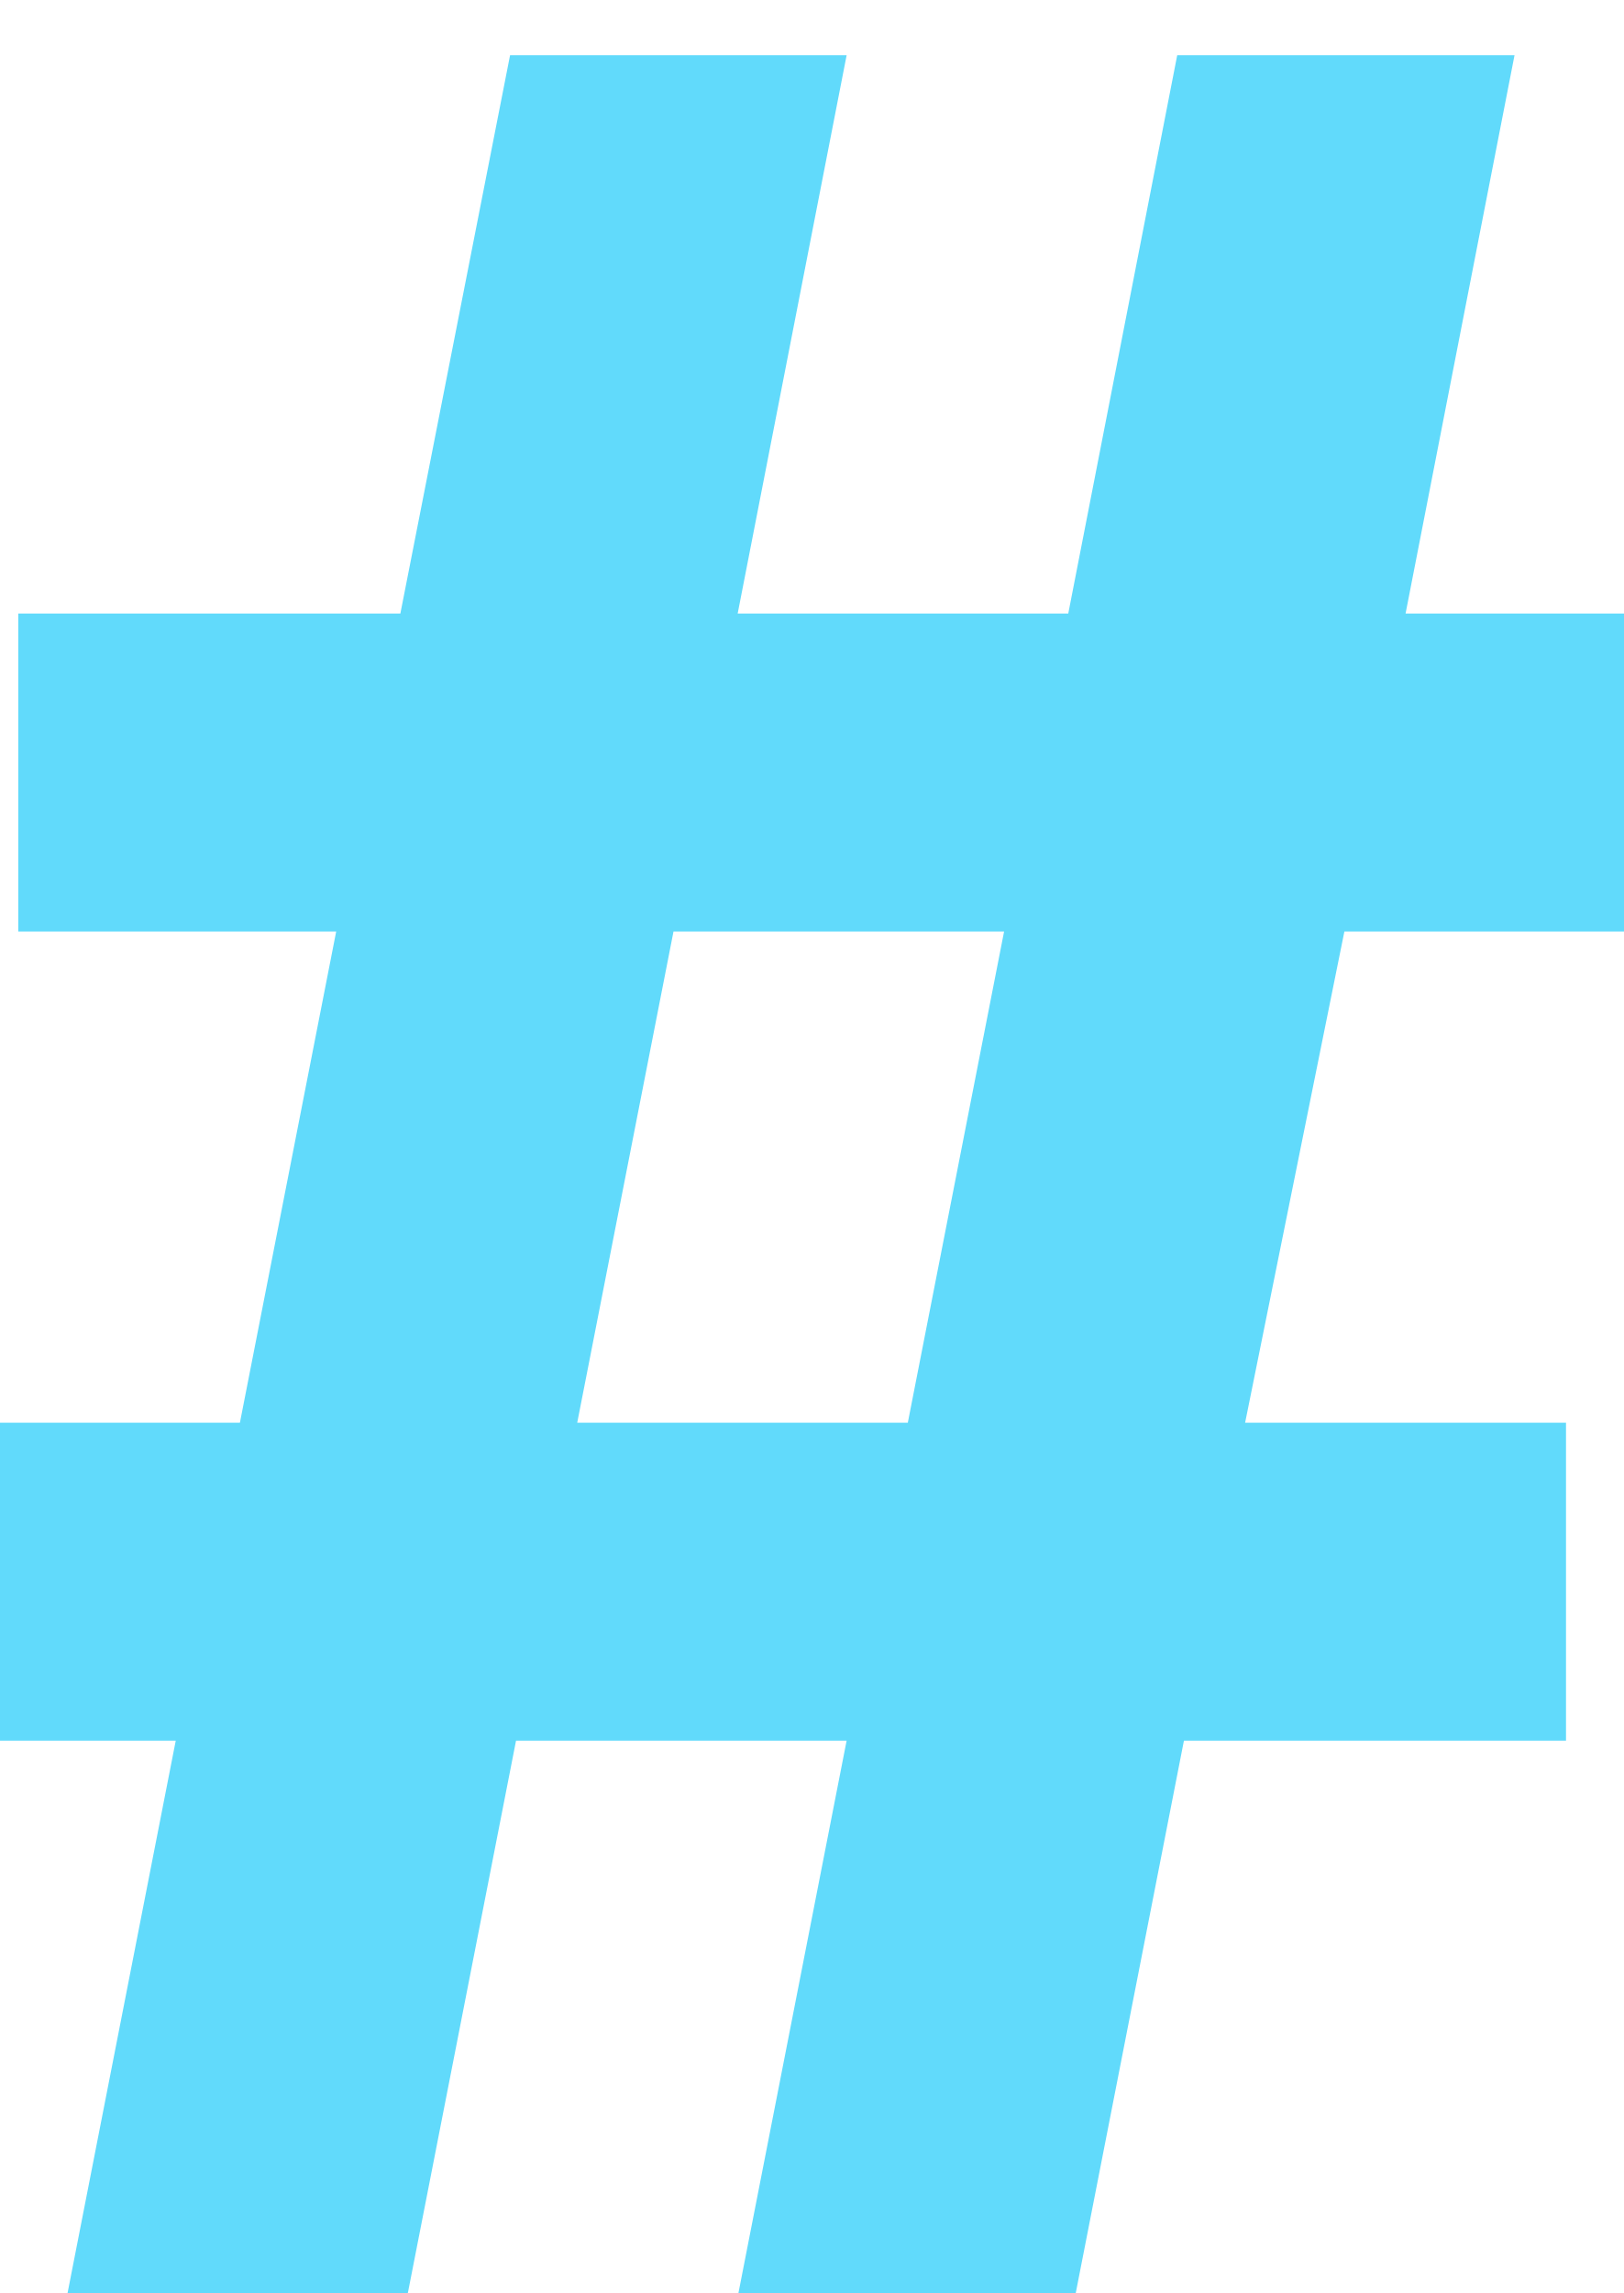
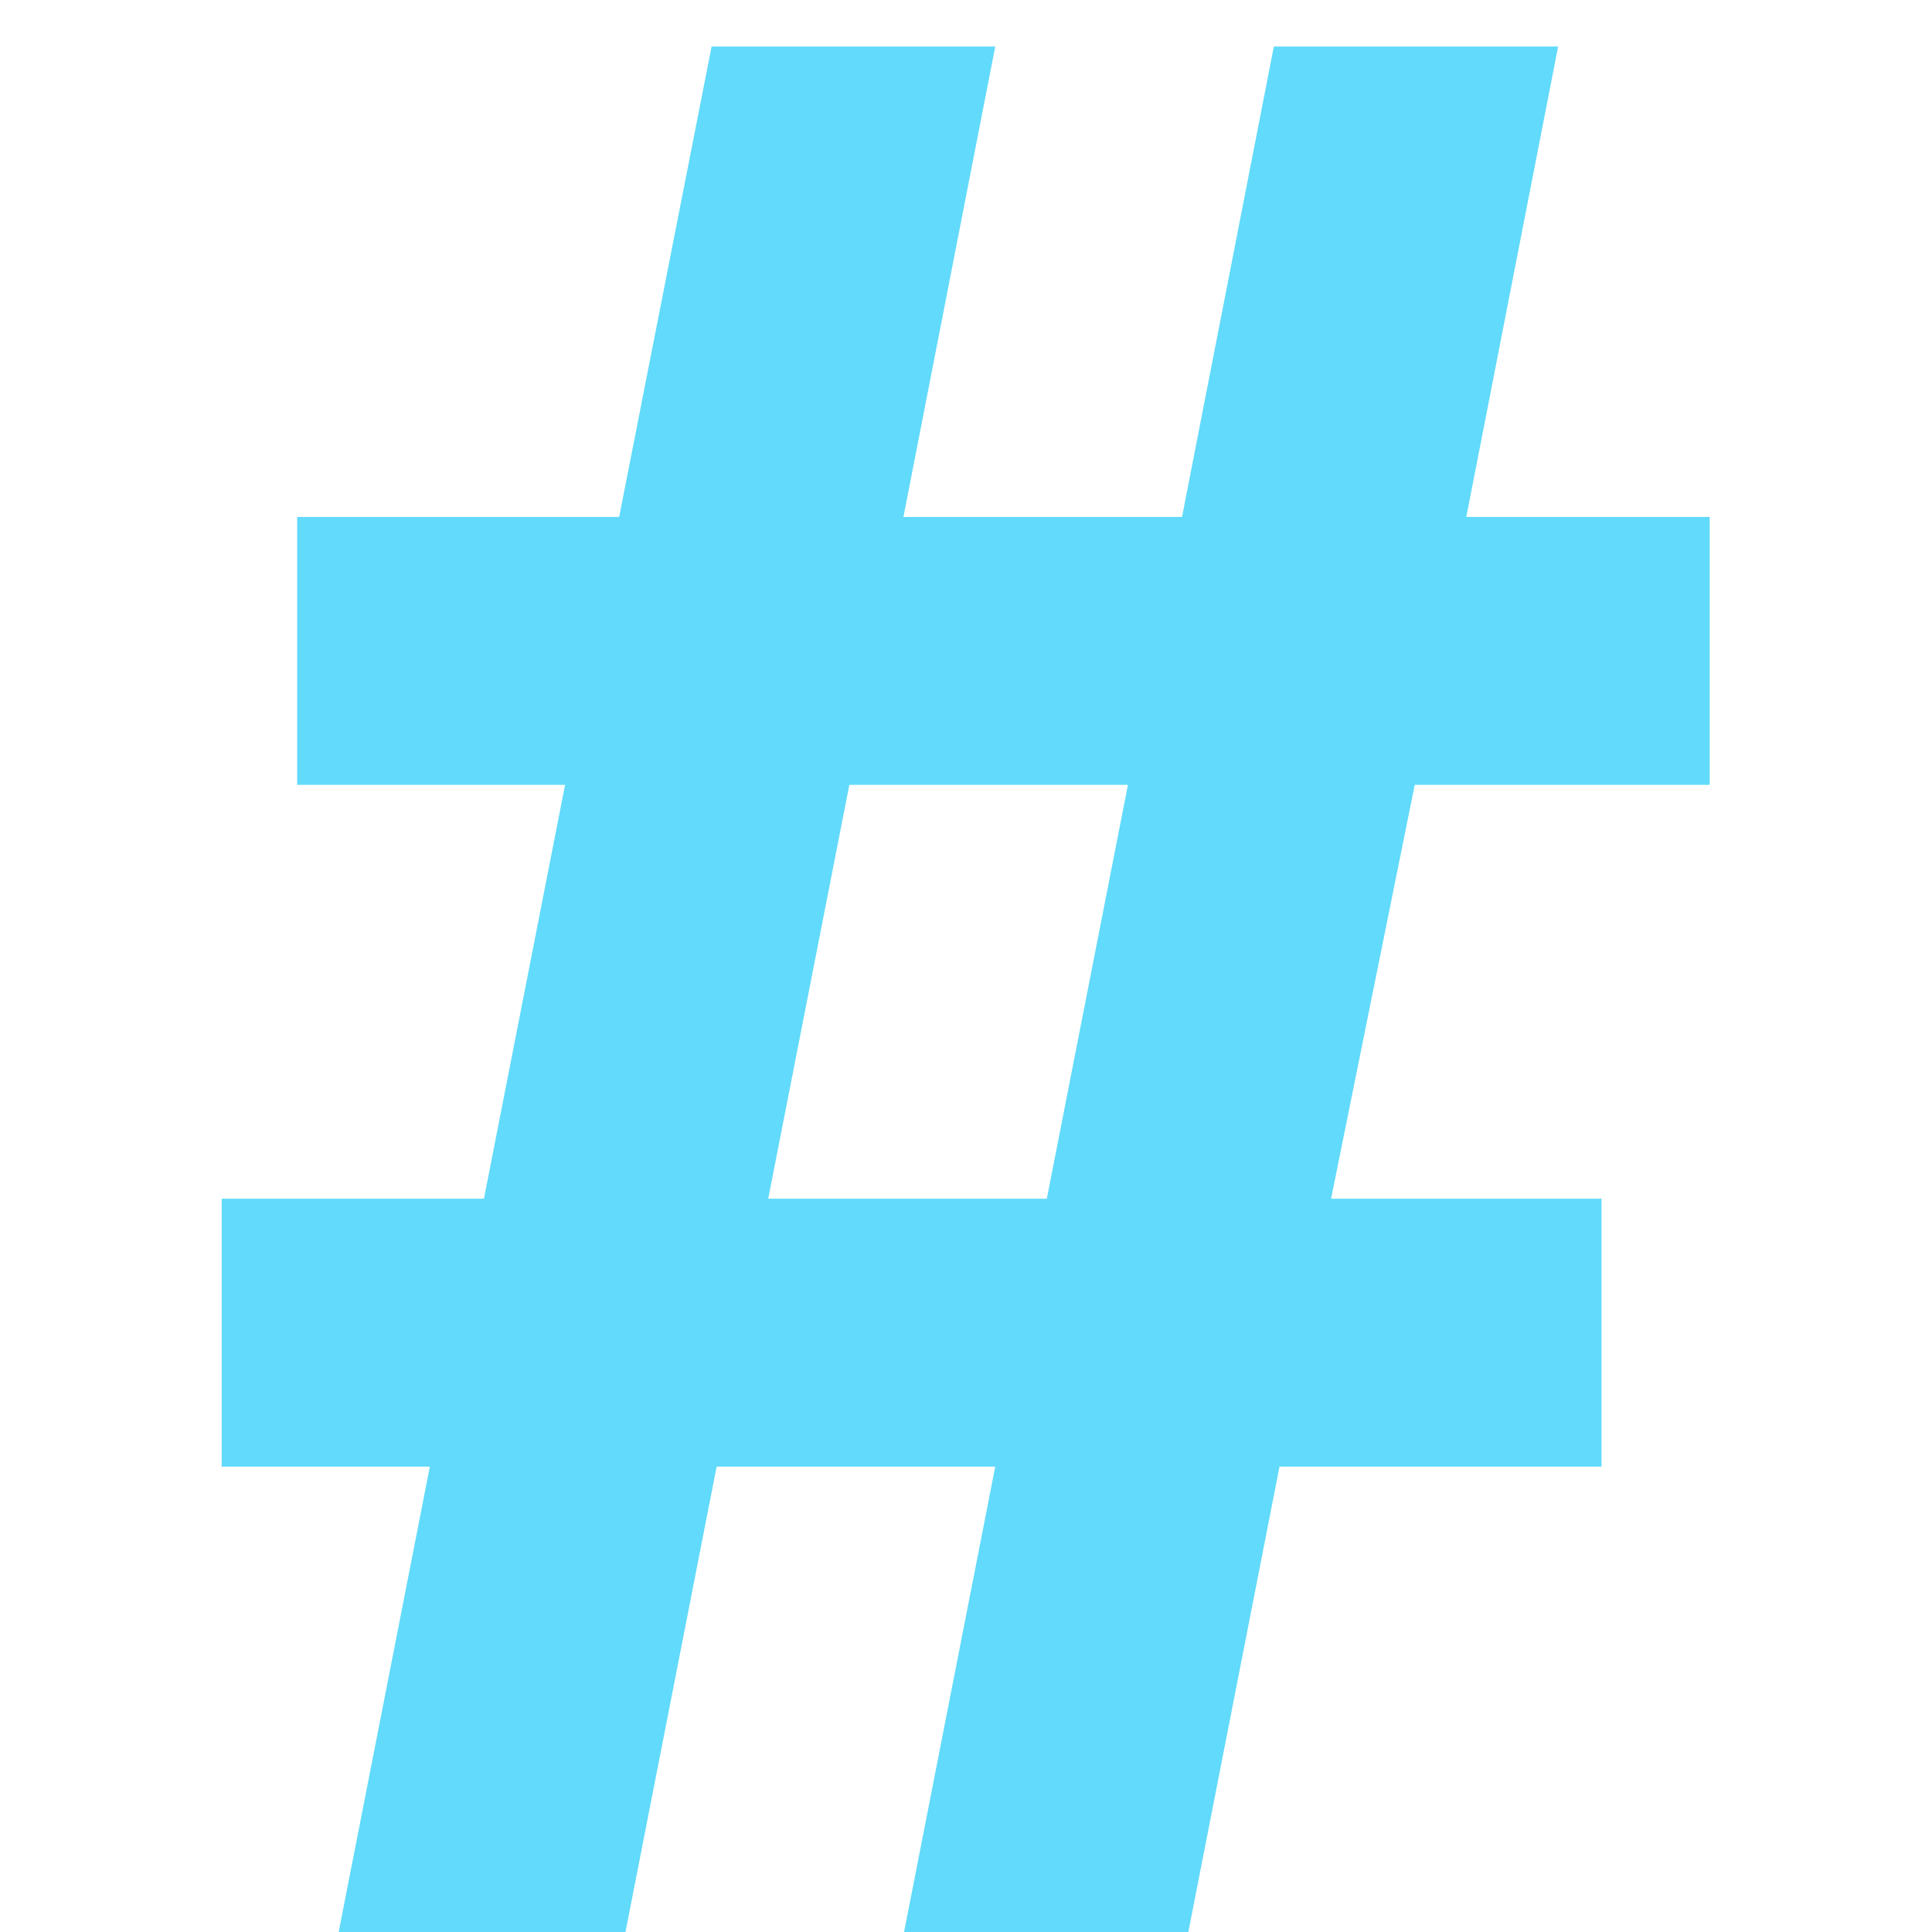
- <svg xmlns="http://www.w3.org/2000/svg" width="34px" height="48px" viewBox="0 0 34 48" version="1.1">
+ <svg xmlns="http://www.w3.org/2000/svg" width="50px" height="50px" viewBox="0 0 34 48" version="1.1">
  <defs />
  <g id="Welcome" stroke="none" stroke-width="1" fill="none" fill-rule="evenodd" font-size="67.215" font-family="HelveticaNeue-Bold, Helvetica Neue" letter-spacing="5.982" font-weight="bold">
    <g id="MyVersion-Desktop-HD" transform="translate(-336, -607)" fill="#61DAFB">
      <g id="Group-18" transform="translate(335, 589)">
        <text id="#">
          <tspan x="-0.694" y="66">#</tspan>
        </text>
      </g>
    </g>
  </g>
</svg>
